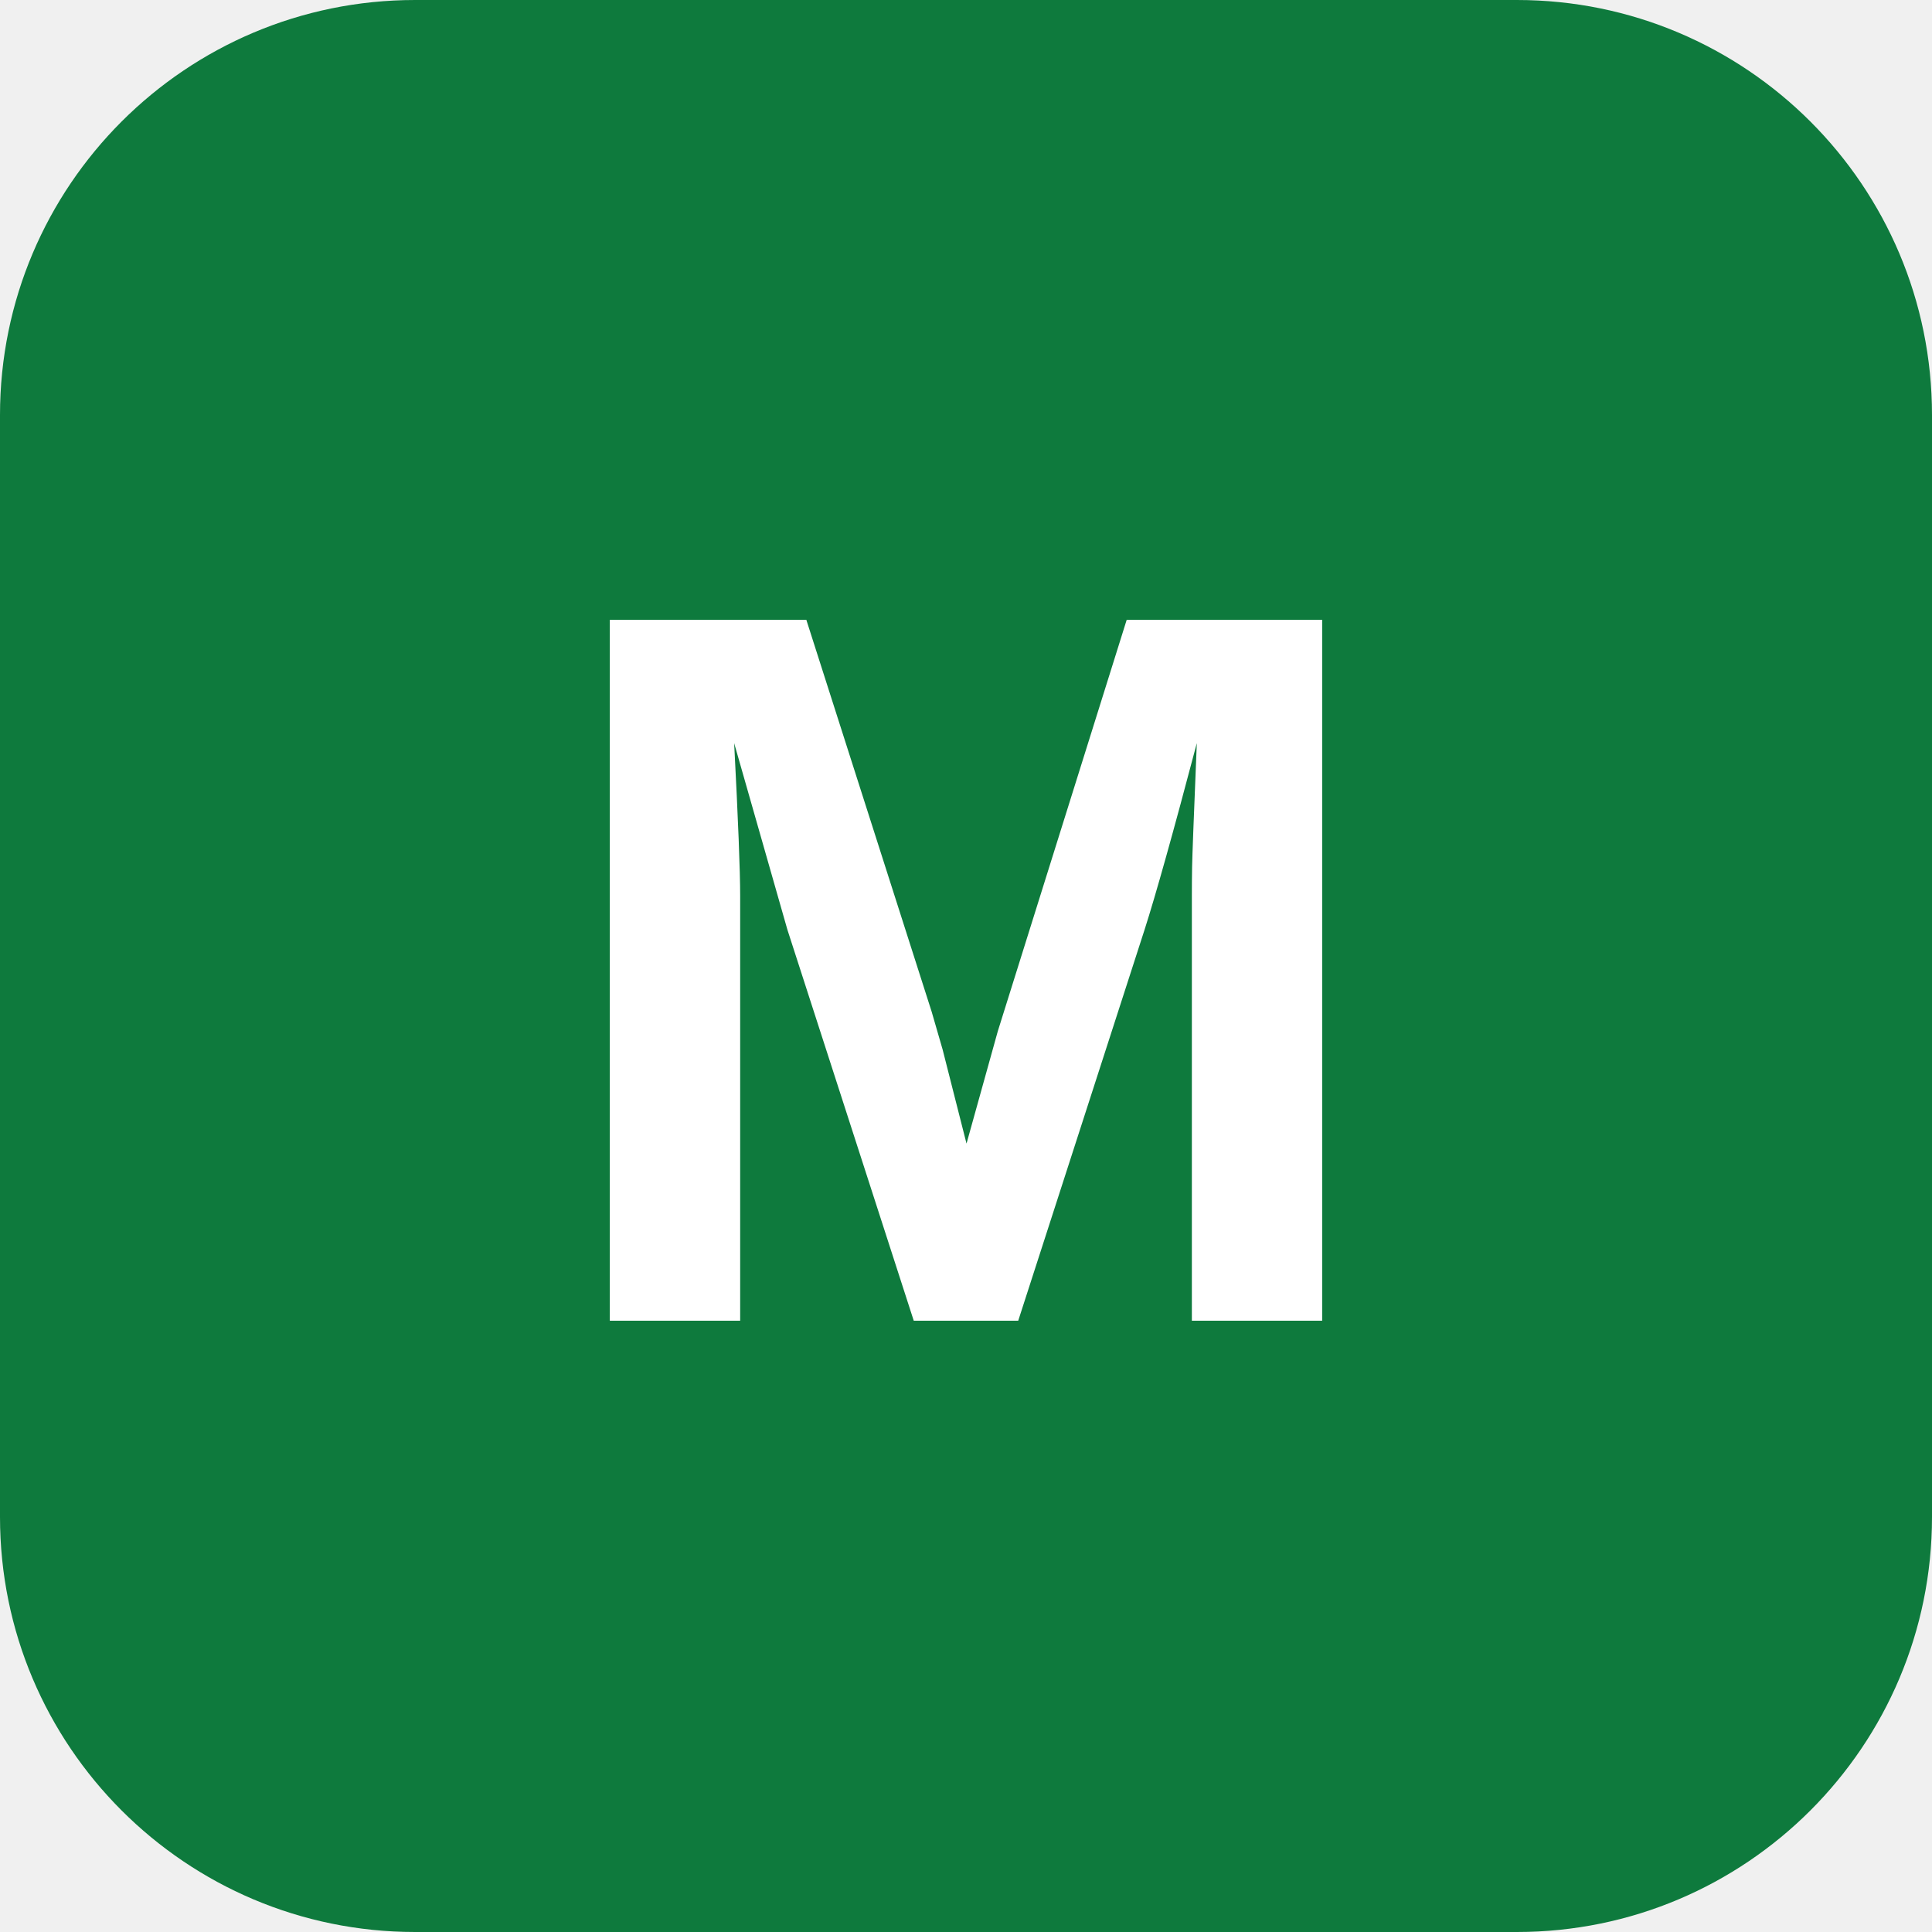
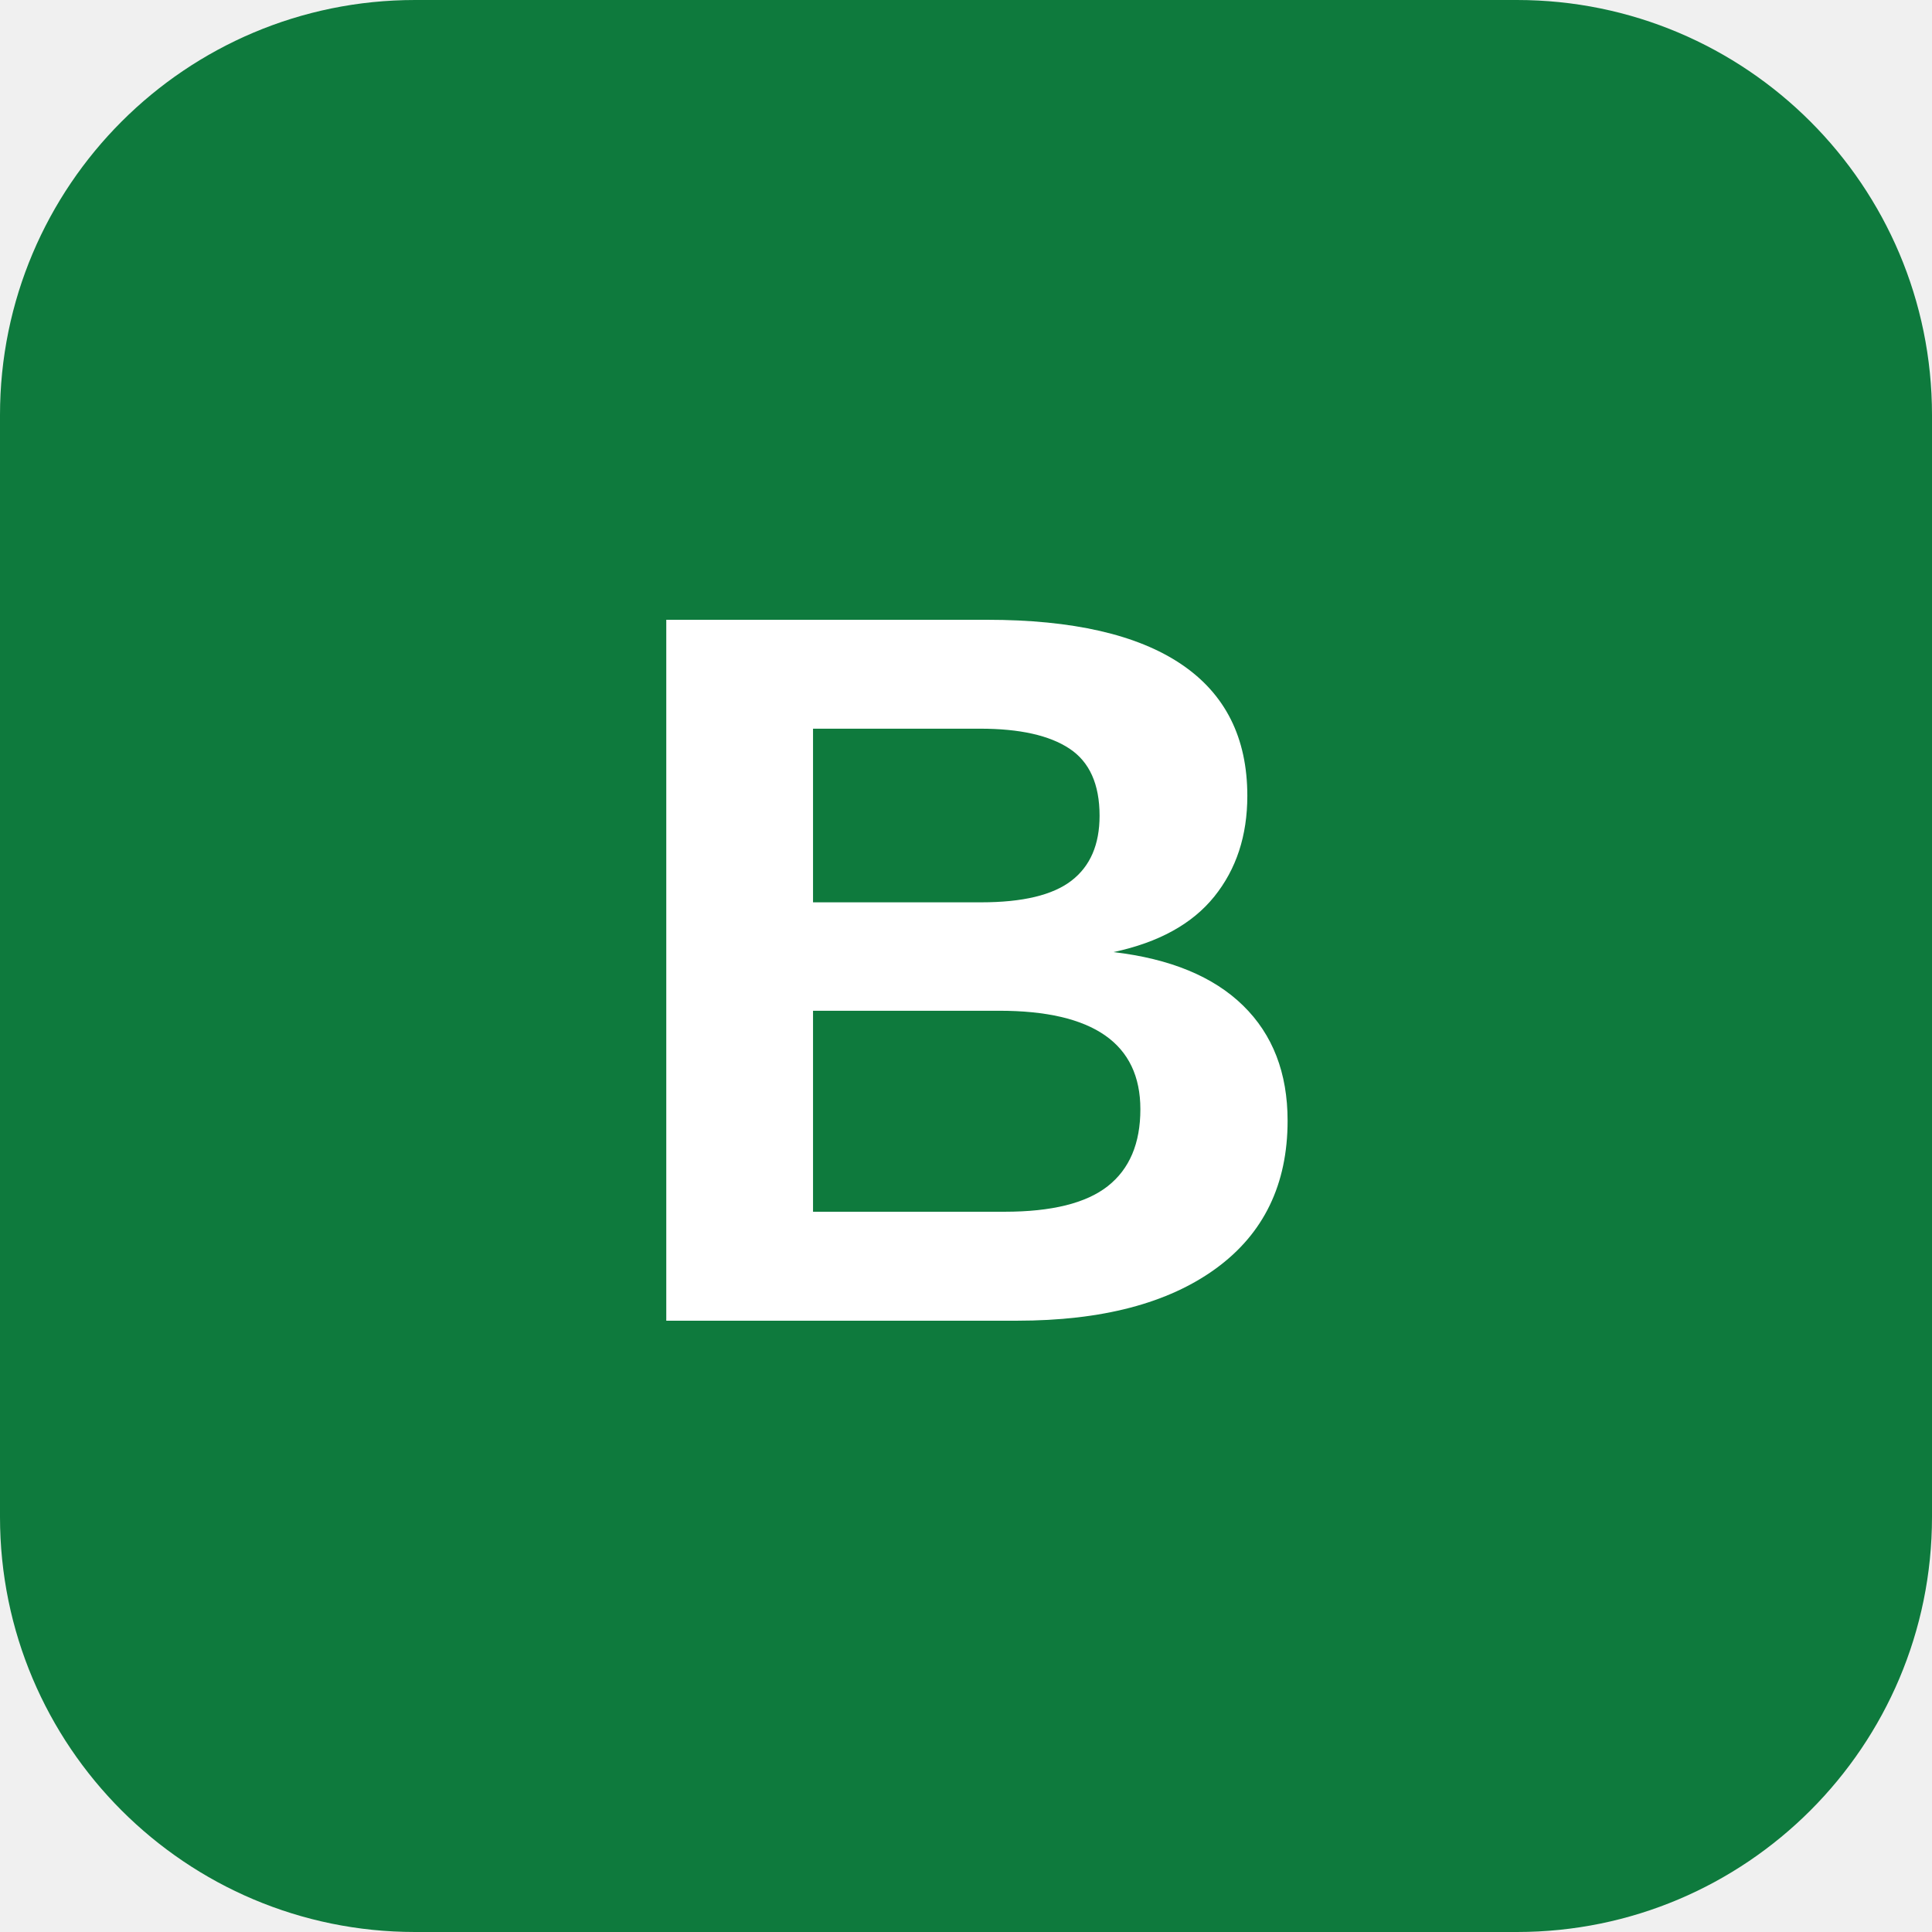
<svg xmlns="http://www.w3.org/2000/svg" viewBox="0 0 512 512">
  <rect width="512" height="512" rx="110" fill="#0e7a3d" />
-   <text x="256" y="350" font-family="Arial, sans-serif" font-size="270" font-weight="bold" text-anchor="middle" fill="#ffffff">M</text>
+   <text x="256" y="350" font-family="Arial, sans-serif" font-size="270" font-weight="bold" text-anchor="middle" fill="#ffffff">B</text>
</svg>
